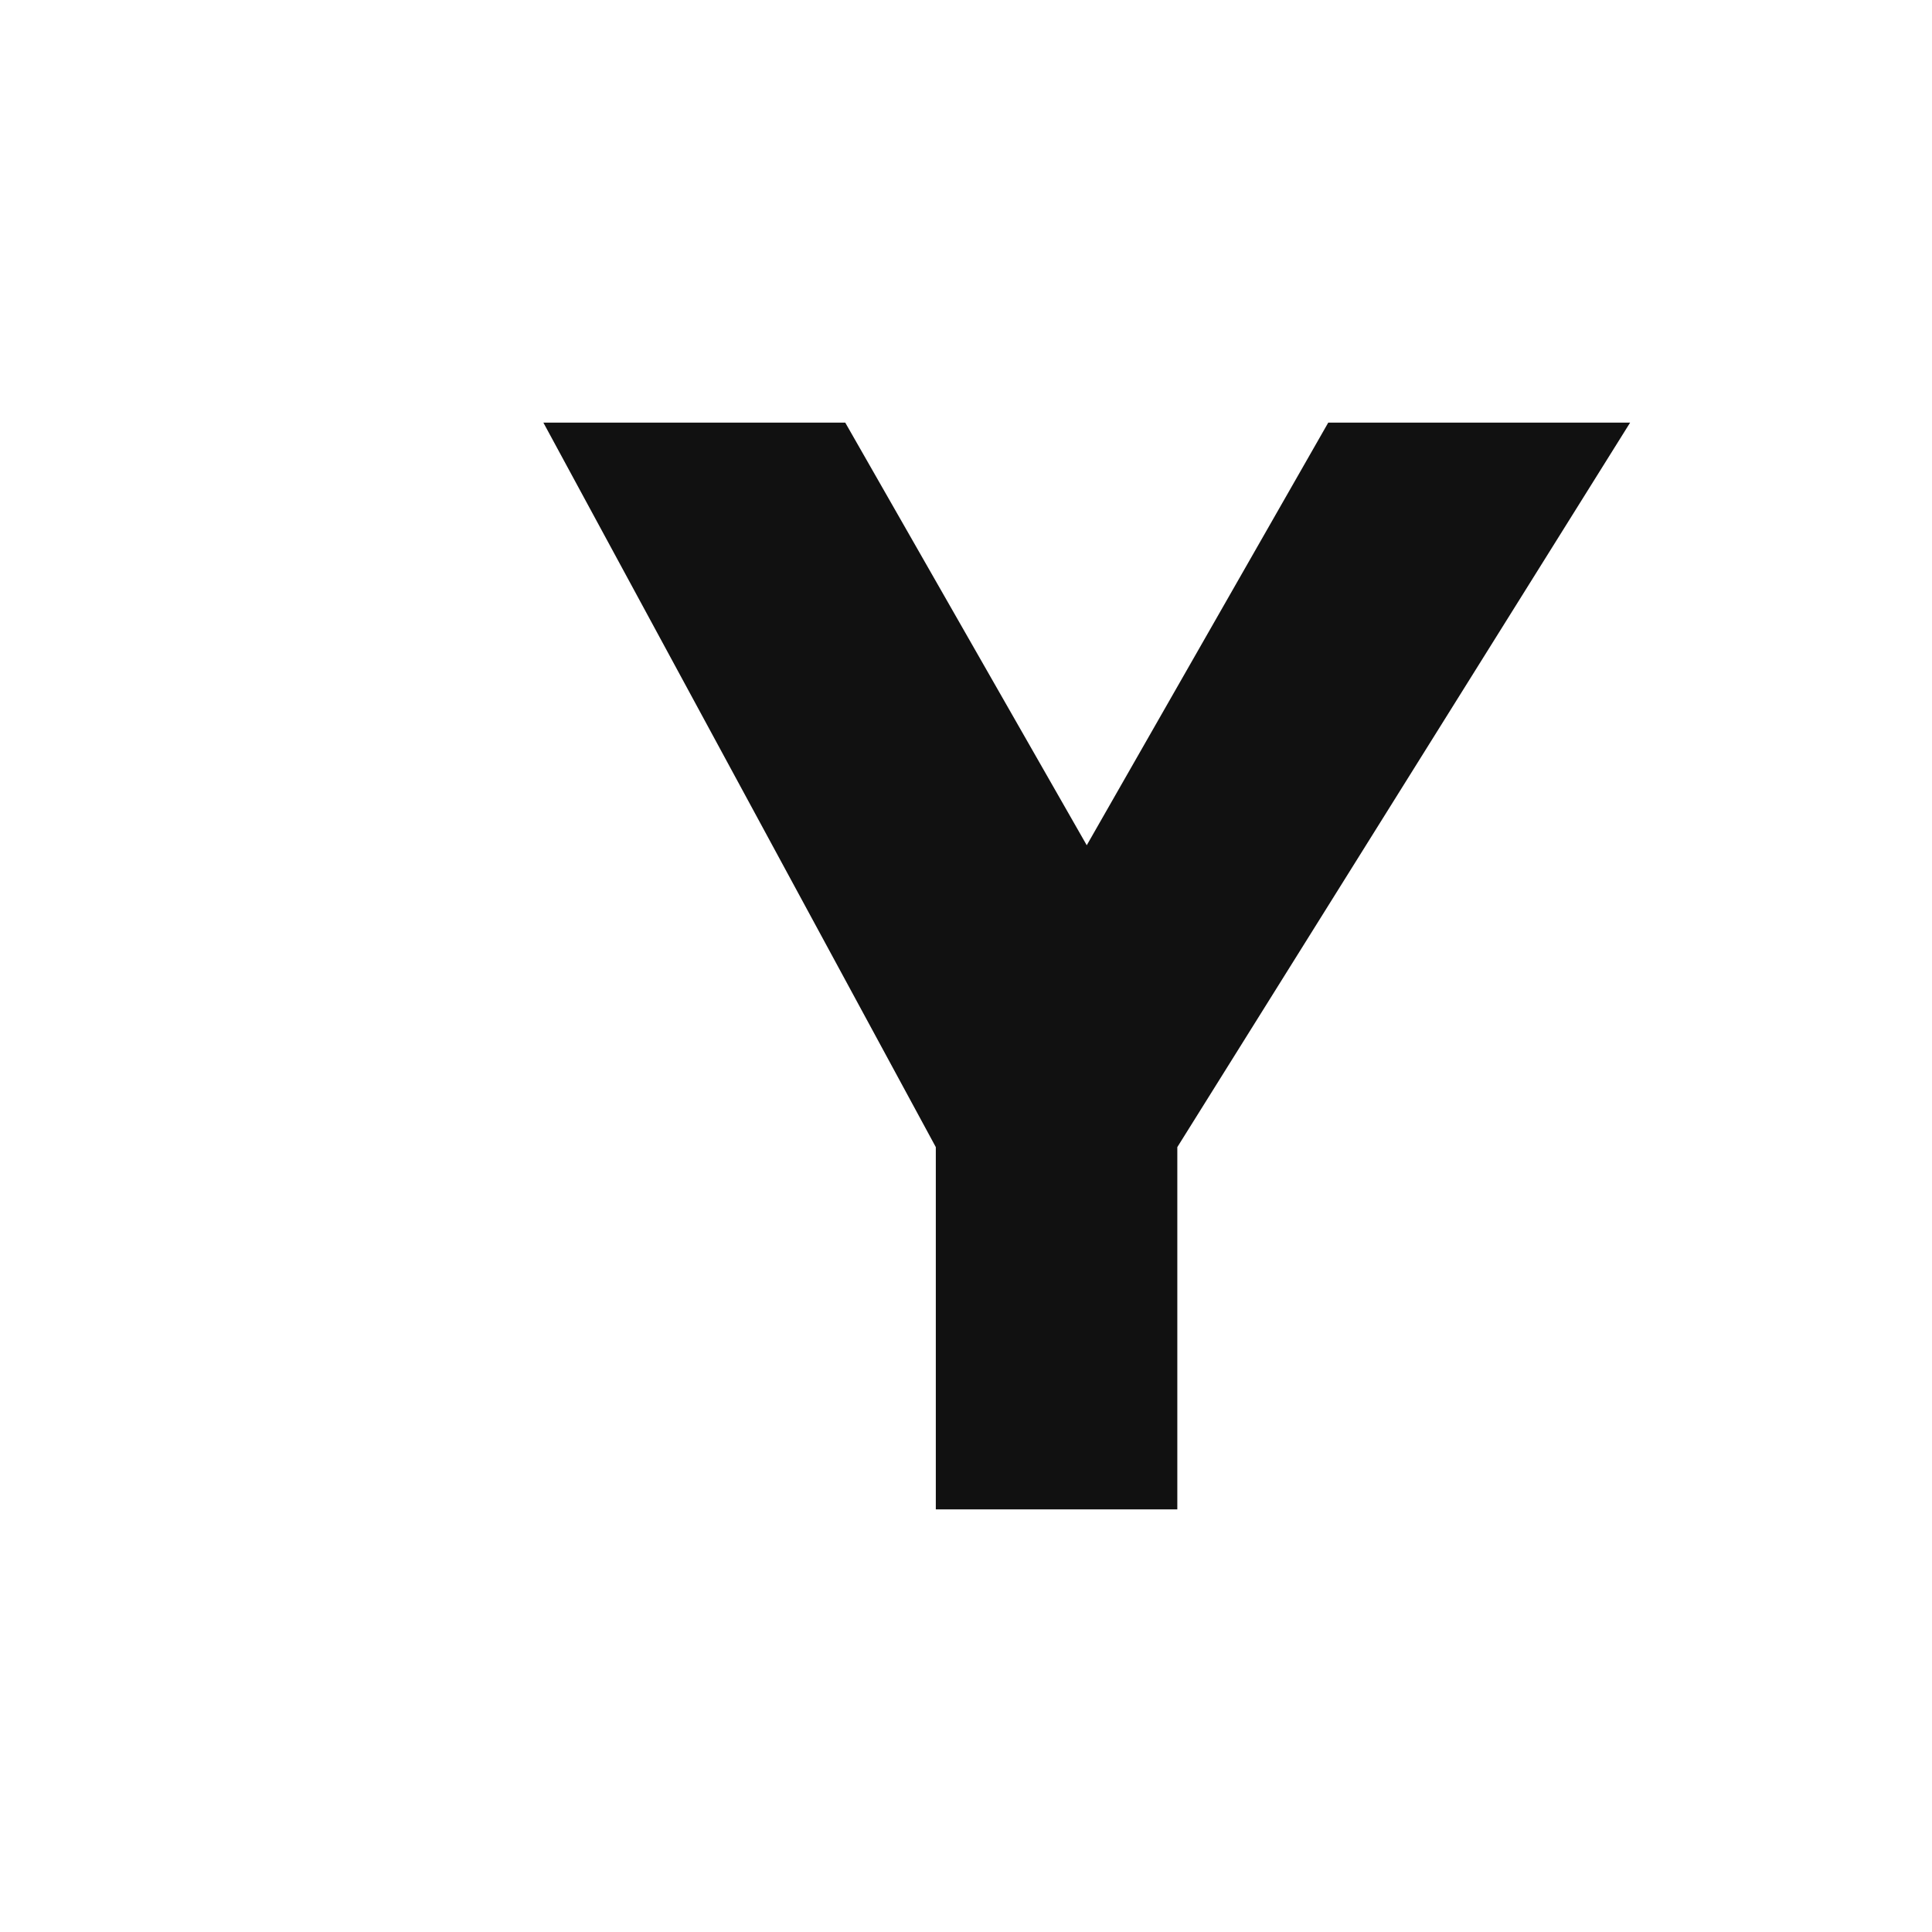
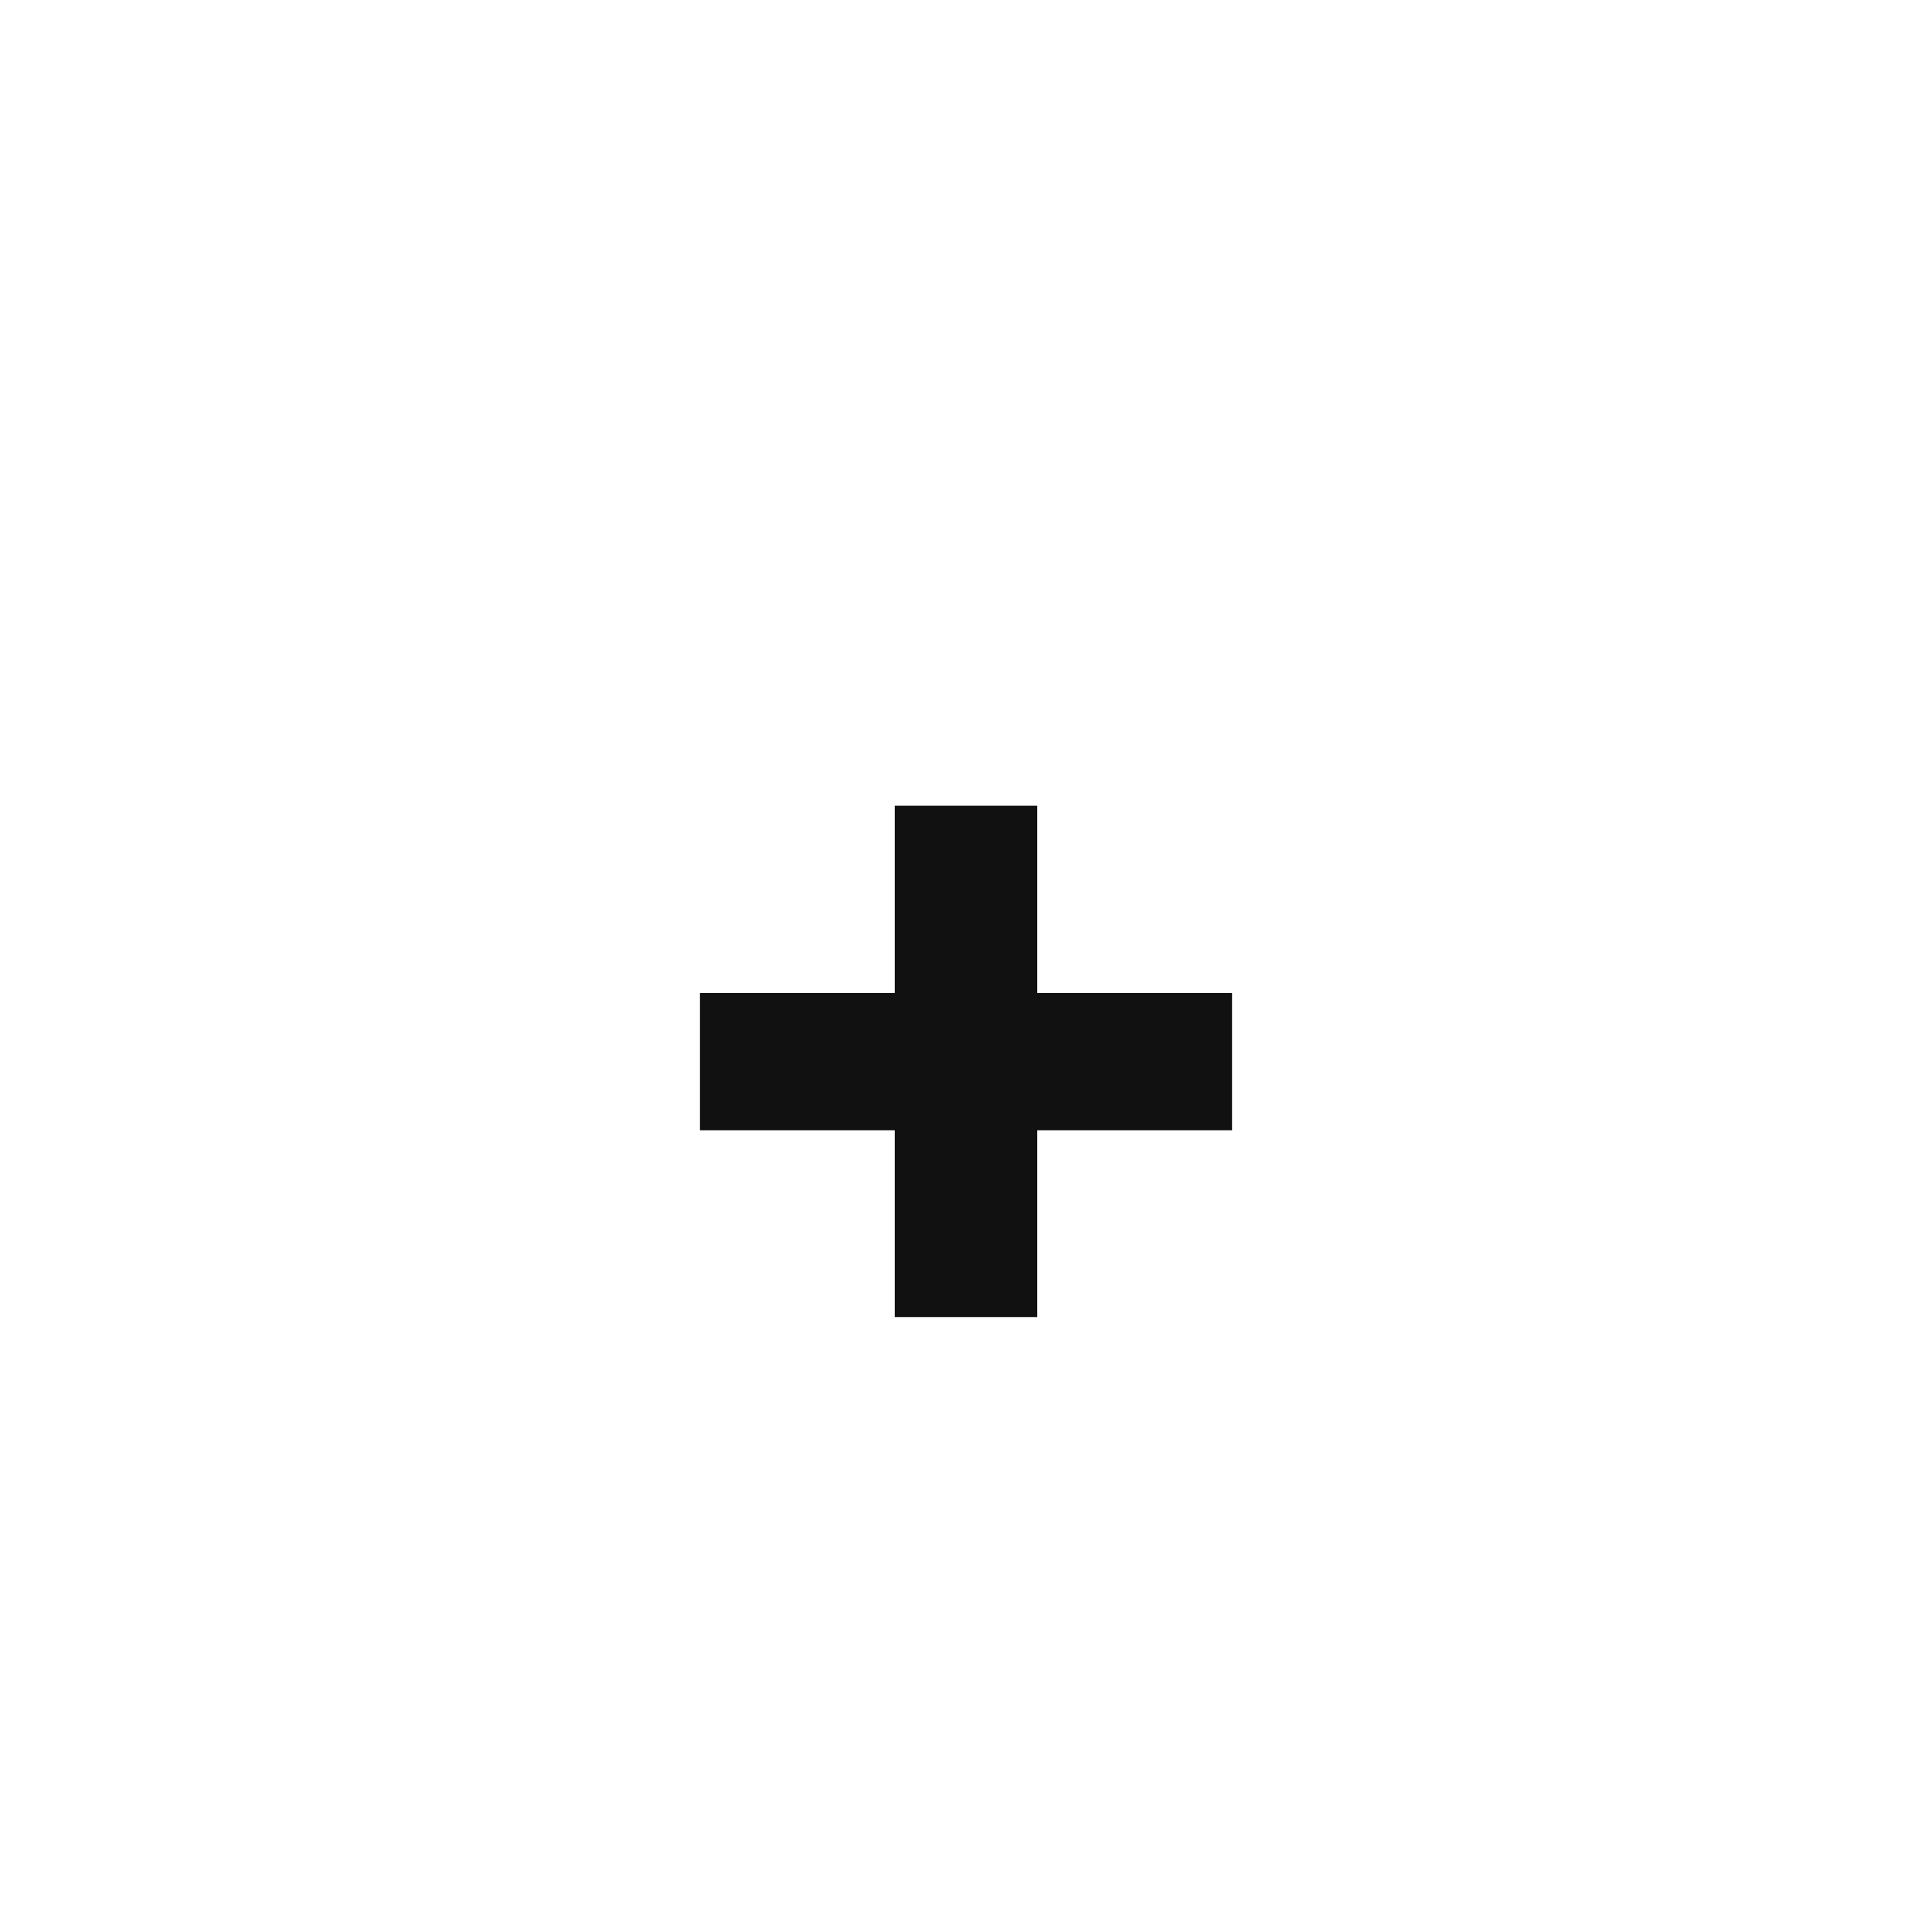
<svg xmlns="http://www.w3.org/2000/svg" viewBox="0 0 64 64" role="img" aria-labelledby="title">
  <rect width="64" height="64" fill="#ffffff" />
-   <path d="M18 14h10l8 14 8-14h10L39 38v12h-8V38L18 14z" fill="#111111" />
+   <text x="32" y="32" text-anchor="middle" dominant-baseline="central" font-size="34" fill="#111111" font-family="'Courier New', monospace">
+     ✚
+   </text>
</svg>
